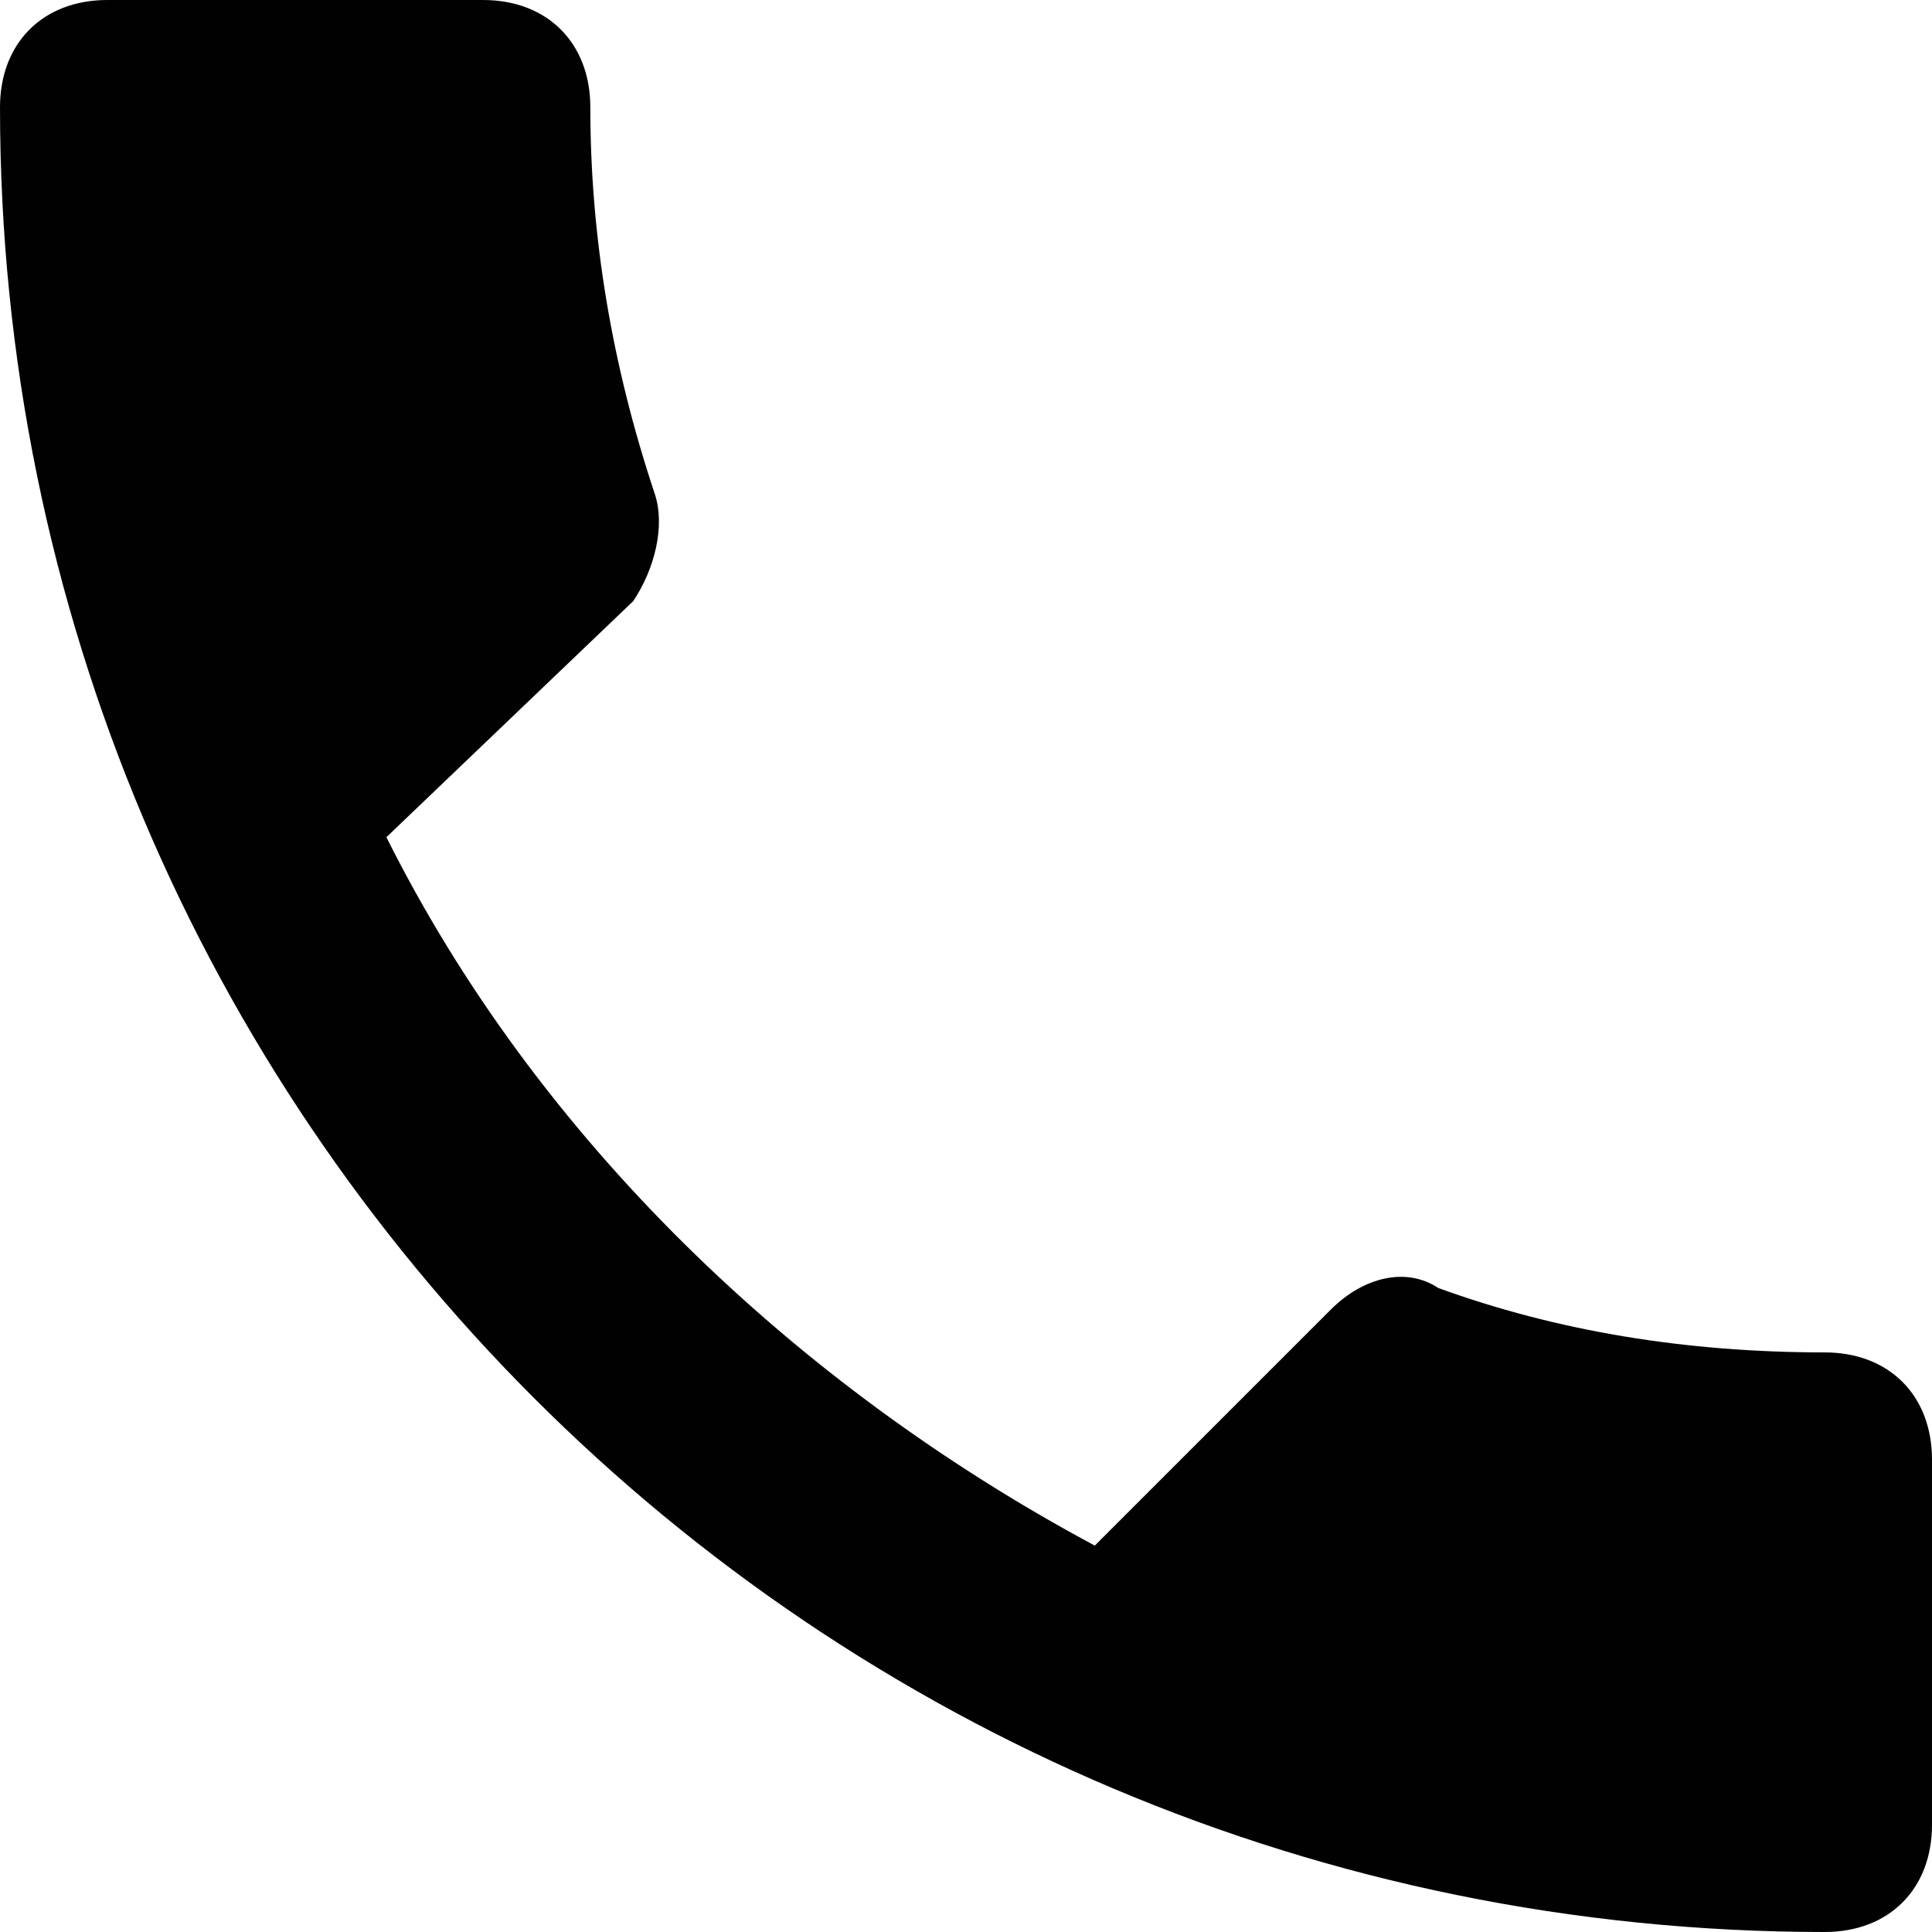
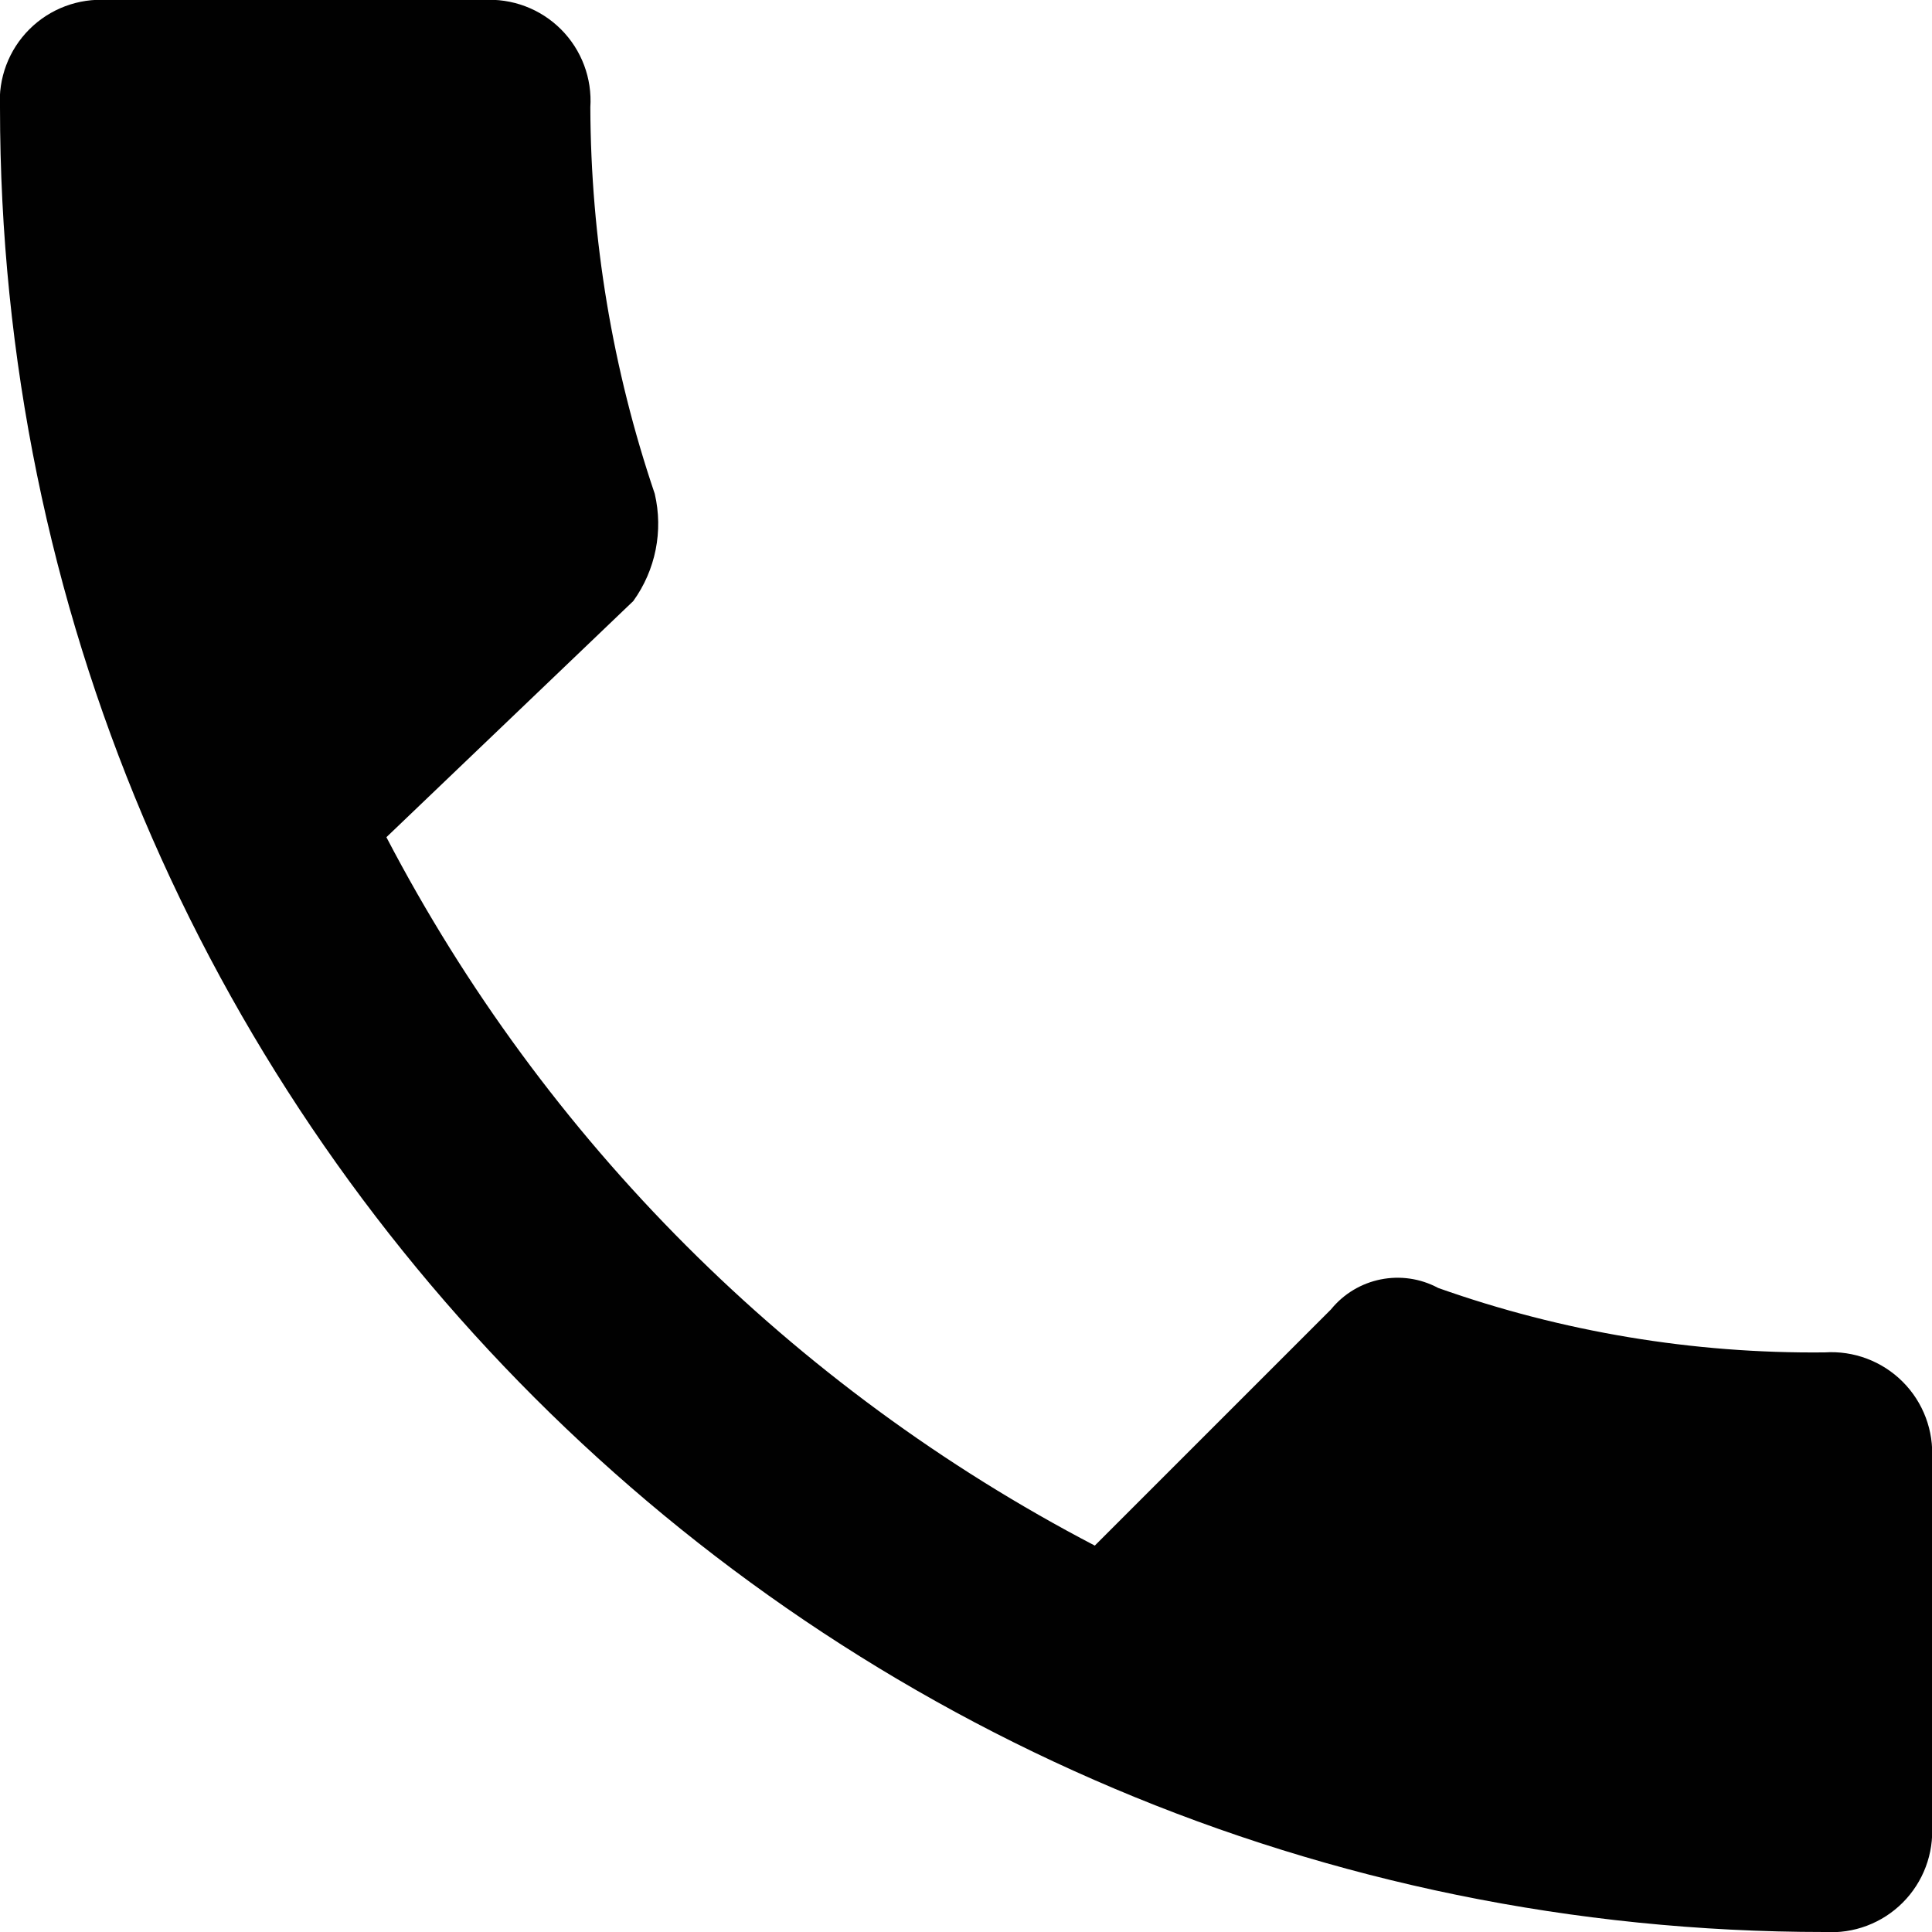
- <svg xmlns="http://www.w3.org/2000/svg" version="1.0" id="Layer_1" x="0px" y="0px" width="18px" height="18px" viewBox="0 0 18 18" enable-background="new 0 0 18 18" xml:space="preserve">
-   <g id="Page-1">
-     <g id="Icons-Communication" transform="translate(-85, -126)">
-       <g id="phone" transform="translate(85, 126)">
-         <path id="Shape" fill="#010101" d="M3.6,7.8C5,10.6,7.4,12.9,10.2,14.4l2.2-2.2c0.3-0.3,0.699-0.4,1-0.2c1.1,0.4,2.3,0.6,3.6,0.6 c0.6,0,1,0.4,1,1V17c0,0.6-0.4,1-1,1C7.6,18,0,10.4,0,1c0-0.6,0.4-1,1-1h3.5c0.6,0,1,0.4,1,1c0,1.2,0.2,2.4,0.6,3.6 c0.1,0.3,0,0.7-0.2,1L3.6,7.8L3.6,7.8z" />
-       </g>
-     </g>
-   </g>
+ <svg xmlns="http://www.w3.org/2000/svg" width="18" height="18" viewBox="0 0 18 18">
+   <defs />
+   <path fill="#010101" d="M3.6 7.8a15.57 15.57 0 006.6 6.6l2.2-2.2a.8.8 0 011-.2 10.46 10.46 0 003.6.6.94.94 0 011 1V17a.94.94 0 01-1 1A17 17 0 010 1a.94.94 0 011-1h3.5a.94.94 0 011 1 11.33 11.33 0 00.6 3.6 1.23 1.23 0 01-.2 1L3.6 7.8z" />
</svg>
